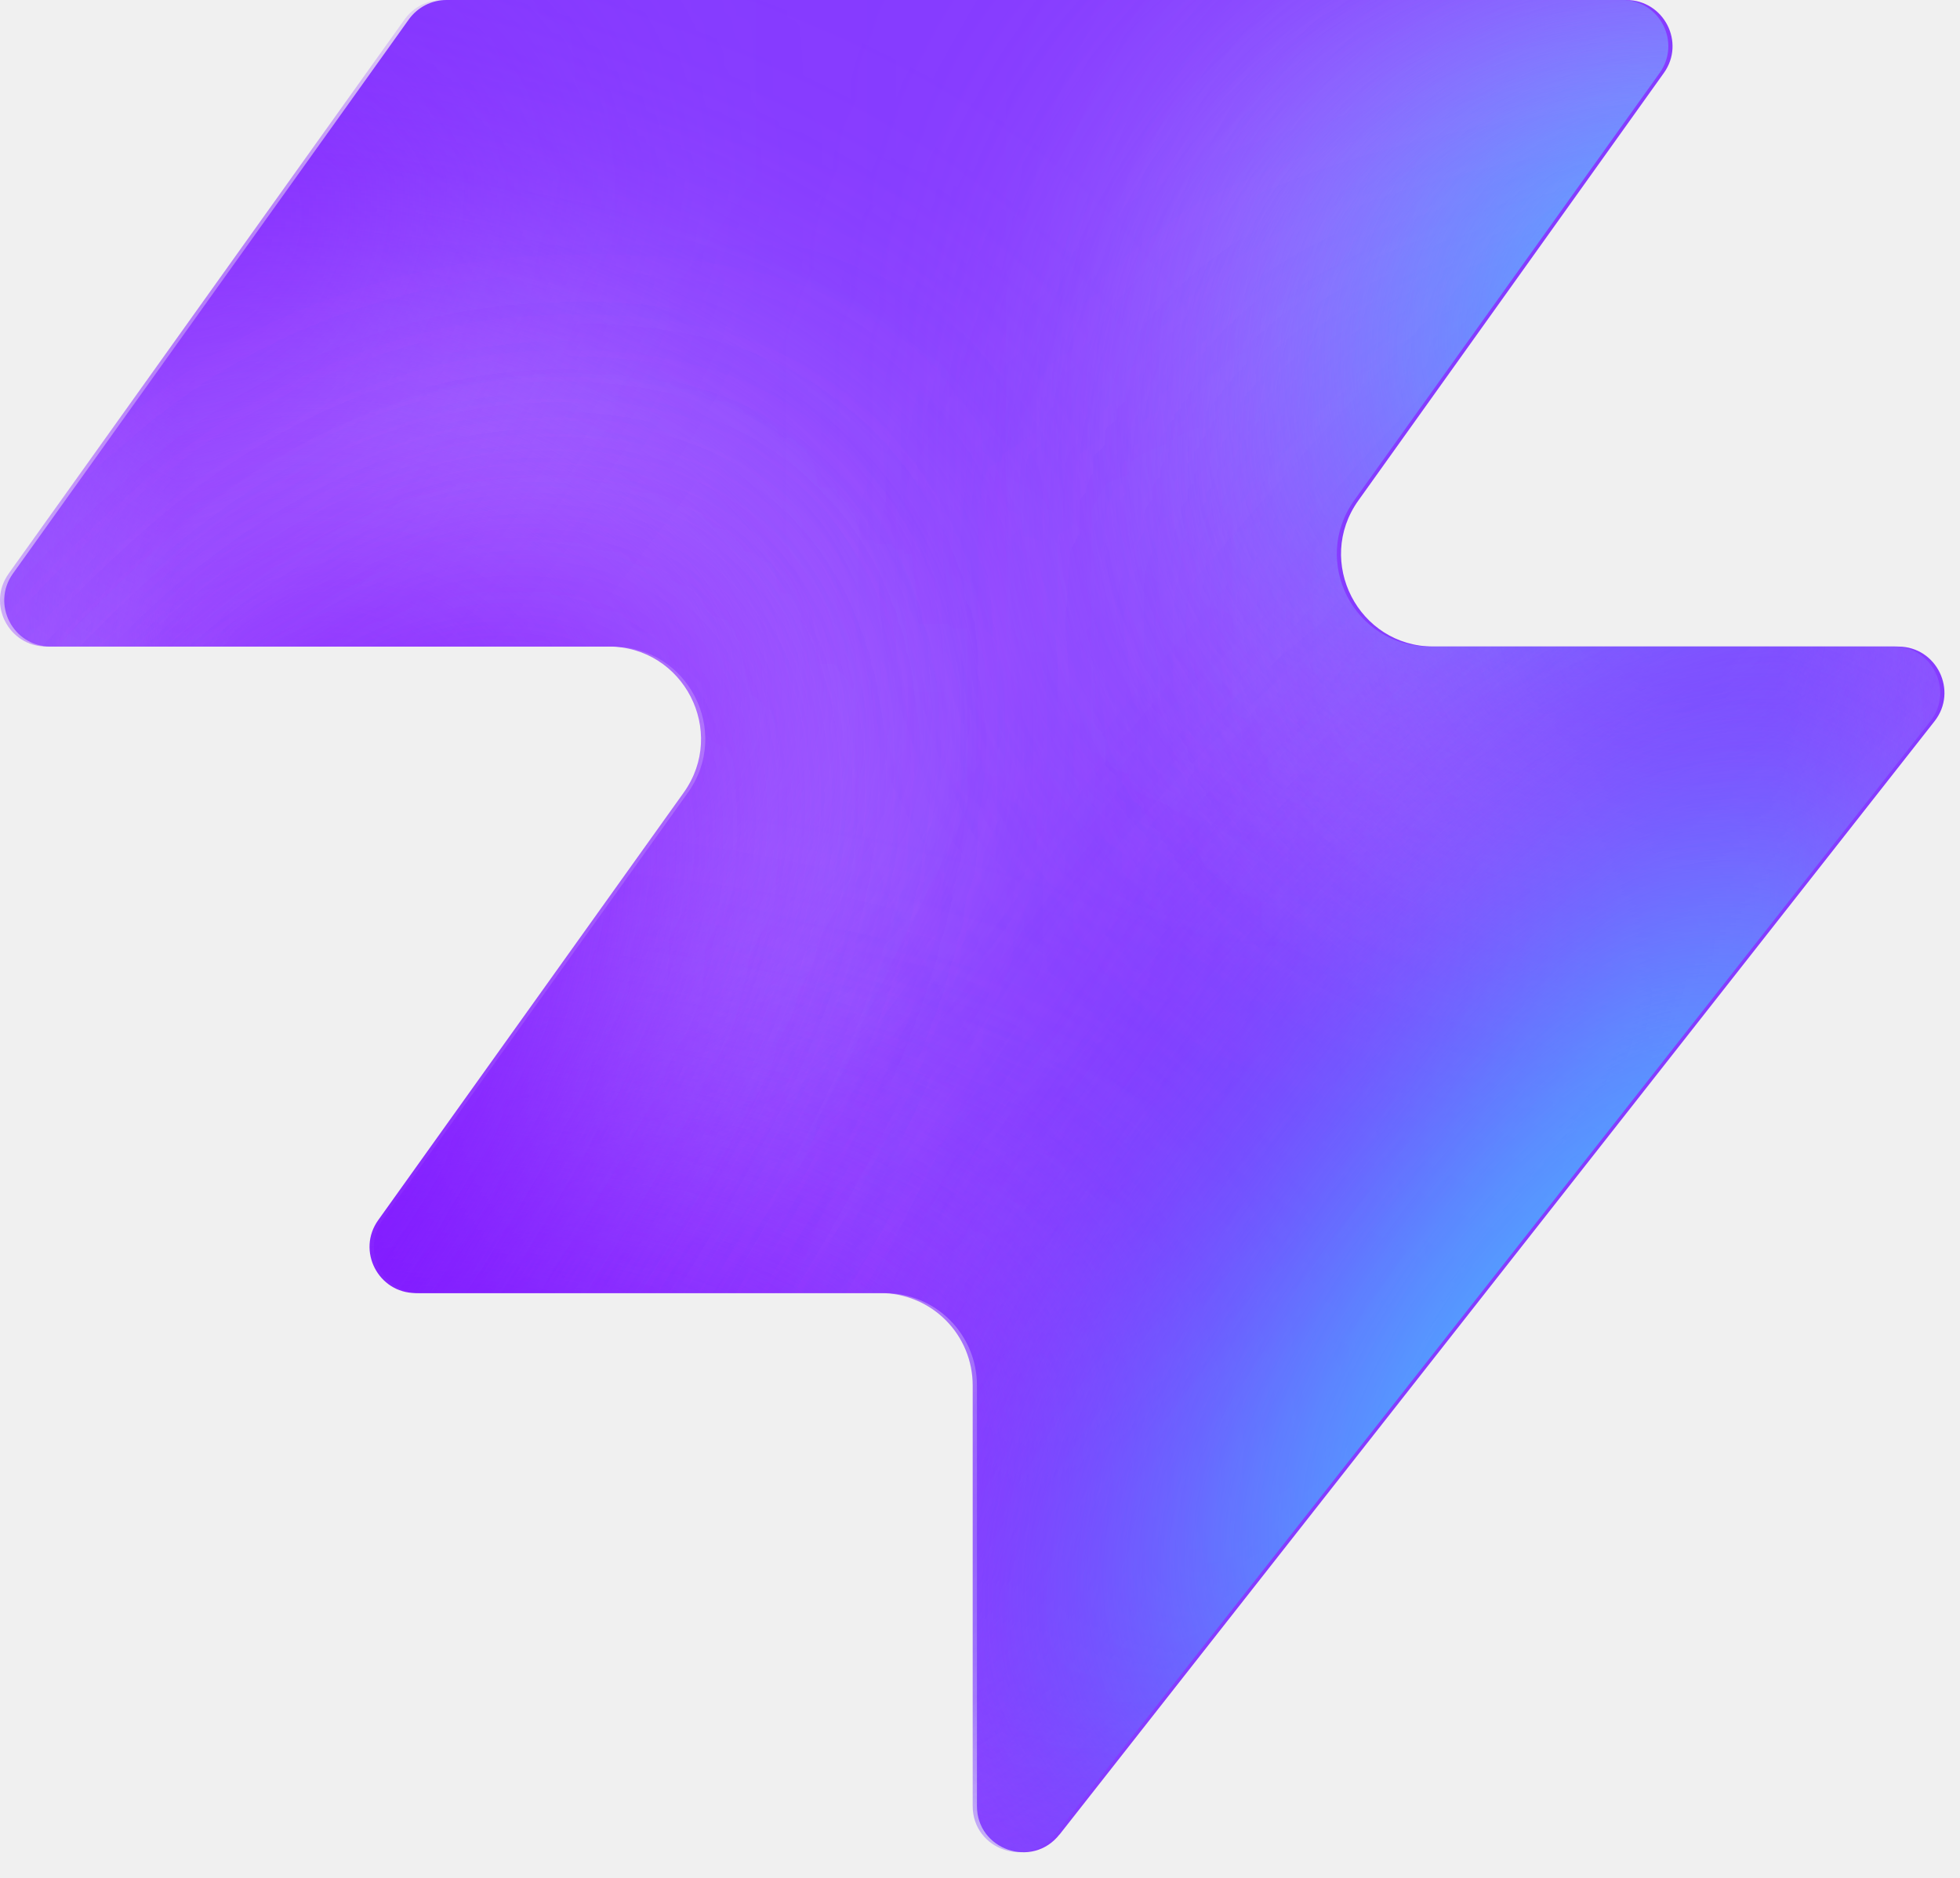
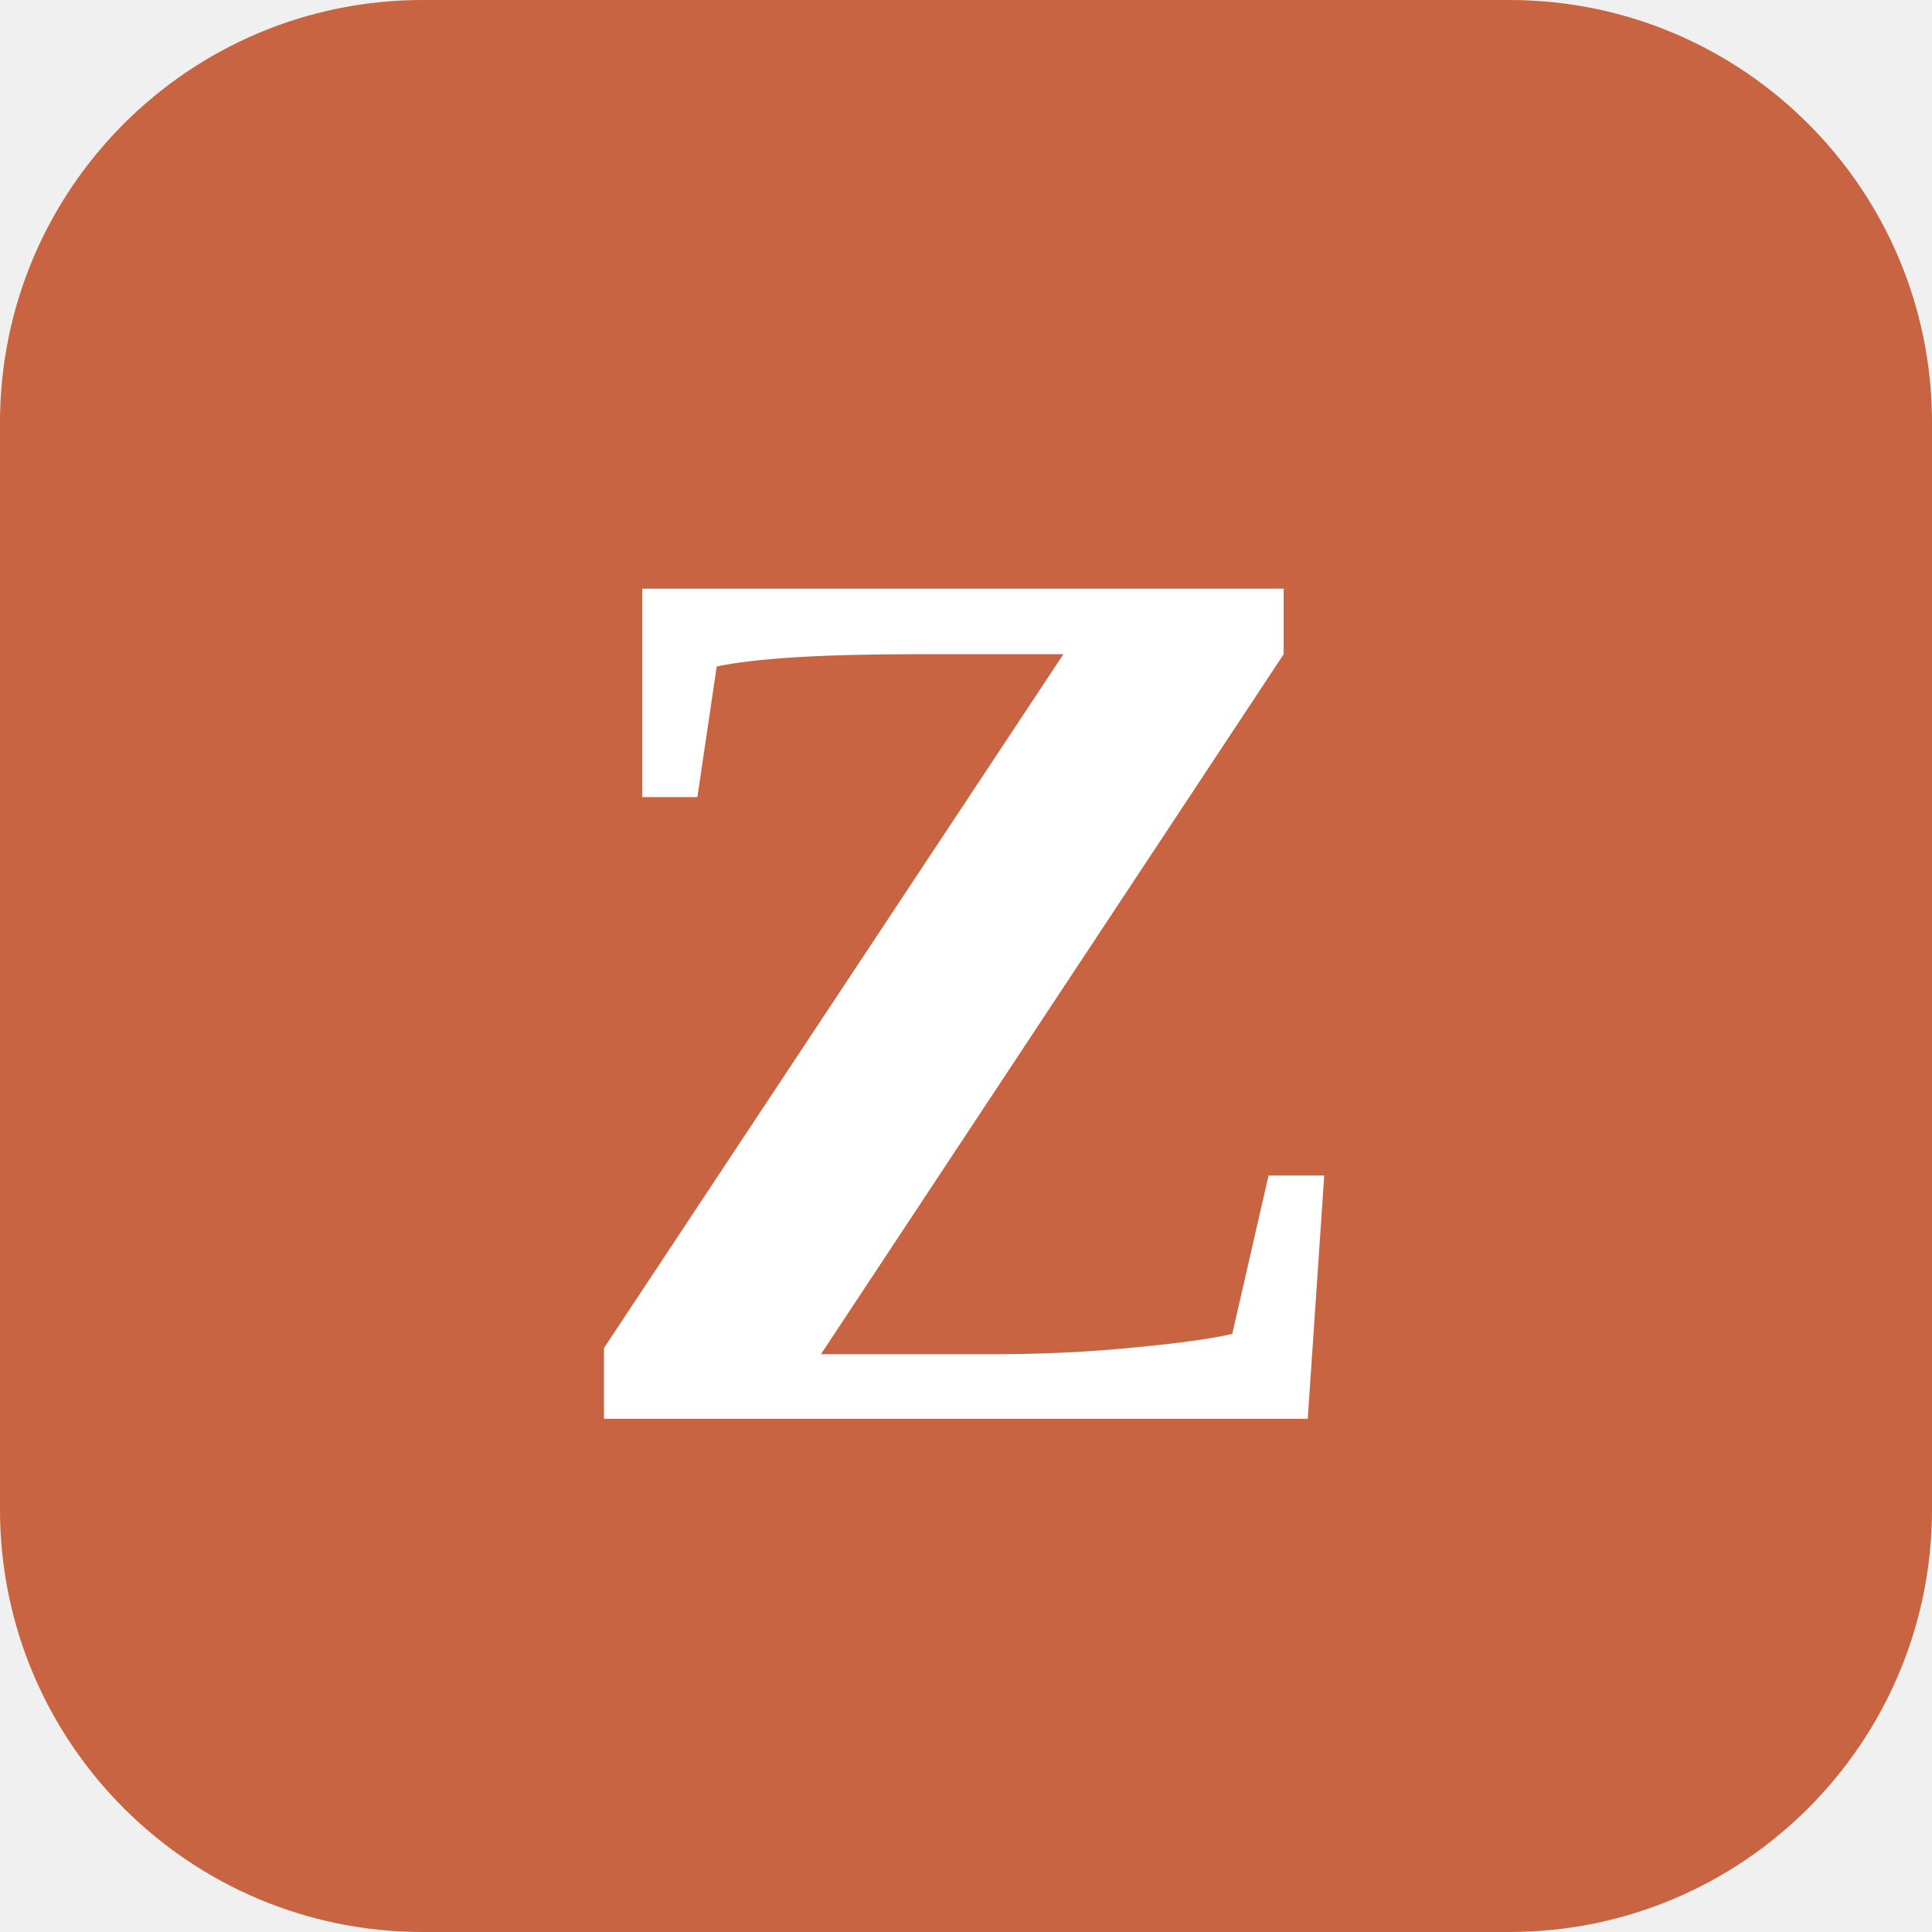
- <svg xmlns="http://www.w3.org/2000/svg" width="48" height="46" fill="none" viewBox="0 0 48 46">
-   <path fill="#863bff" d="M25.946 44.938c-.664.845-2.021.375-2.021-.698V33.937a2.26 2.26 0 0 0-2.262-2.262H10.287c-.92 0-1.456-1.04-.92-1.788l7.48-10.471c1.07-1.497 0-3.578-1.842-3.578H1.237c-.92 0-1.456-1.04-.92-1.788L10.013.474c.214-.297.556-.474.92-.474h28.894c.92 0 1.456 1.04.92 1.788l-7.48 10.471c-1.07 1.498 0 3.579 1.842 3.579h11.377c.943 0 1.473 1.088.89 1.83L25.947 44.94z" style="fill:#863bff;fill:color(display-p3 .525 .23 1);fill-opacity:1" />
-   <mask id="a" width="48" height="46" x="0" y="0" maskUnits="userSpaceOnUse" style="mask-type:alpha">
-     <path fill="#000" d="M25.842 44.938c-.664.844-2.021.375-2.021-.698V33.937a2.26 2.26 0 0 0-2.262-2.262H10.183c-.92 0-1.456-1.04-.92-1.788l7.48-10.471c1.07-1.498 0-3.579-1.842-3.579H1.133c-.92 0-1.456-1.04-.92-1.787L9.91.473c.214-.297.556-.474.92-.474h28.894c.92 0 1.456 1.04.92 1.788l-7.48 10.471c-1.07 1.498 0 3.578 1.842 3.578h11.377c.943 0 1.473 1.088.89 1.832L25.843 44.94z" style="fill:#000;fill-opacity:1" />
-   </mask>
-   <g mask="url(#a)">
-     <g filter="url(#b)">
-       <ellipse cx="5.508" cy="14.704" fill="#ede6ff" rx="5.508" ry="14.704" style="fill:#ede6ff;fill:color(display-p3 .927 .903 1);fill-opacity:1" transform="matrix(.00324 1 1 -.00324 -4.47 31.516)" />
-     </g>
-     <g filter="url(#c)">
-       <ellipse cx="10.399" cy="29.851" fill="#ede6ff" rx="10.399" ry="29.851" style="fill:#ede6ff;fill:color(display-p3 .927 .903 1);fill-opacity:1" transform="matrix(.00324 1 1 -.00324 -39.328 7.883)" />
-     </g>
-     <g filter="url(#d)">
-       <ellipse cx="5.508" cy="30.487" fill="#7e14ff" rx="5.508" ry="30.487" style="fill:#7e14ff;fill:color(display-p3 .492 .077 1);fill-opacity:1" transform="rotate(89.814 -25.913 -14.639)scale(1 -1)" />
-     </g>
-     <g filter="url(#e)">
-       <ellipse cx="5.508" cy="30.599" fill="#7e14ff" rx="5.508" ry="30.599" style="fill:#7e14ff;fill:color(display-p3 .492 .077 1);fill-opacity:1" transform="rotate(89.814 -32.644 -3.334)scale(1 -1)" />
-     </g>
-     <g filter="url(#f)">
-       <ellipse cx="5.508" cy="30.599" fill="#7e14ff" rx="5.508" ry="30.599" style="fill:#7e14ff;fill:color(display-p3 .492 .077 1);fill-opacity:1" transform="matrix(.00324 1 1 -.00324 -34.34 30.47)" />
-     </g>
-     <g filter="url(#g)">
-       <ellipse cx="14.072" cy="22.078" fill="#ede6ff" rx="14.072" ry="22.078" style="fill:#ede6ff;fill:color(display-p3 .927 .903 1);fill-opacity:1" transform="rotate(93.35 24.506 48.493)scale(-1 1)" />
-     </g>
-     <g filter="url(#h)">
-       <ellipse cx="3.47" cy="21.501" fill="#7e14ff" rx="3.47" ry="21.501" style="fill:#7e14ff;fill:color(display-p3 .492 .077 1);fill-opacity:1" transform="rotate(89.009 28.708 47.59)scale(-1 1)" />
-     </g>
-     <g filter="url(#i)">
-       <ellipse cx="3.47" cy="21.501" fill="#7e14ff" rx="3.47" ry="21.501" style="fill:#7e14ff;fill:color(display-p3 .492 .077 1);fill-opacity:1" transform="rotate(89.009 28.708 47.59)scale(-1 1)" />
-     </g>
-     <g filter="url(#j)">
-       <ellipse cx=".387" cy="8.972" fill="#7e14ff" rx="4.407" ry="29.108" style="fill:#7e14ff;fill:color(display-p3 .492 .077 1);fill-opacity:1" transform="rotate(39.51 .387 8.972)" />
-     </g>
-     <g filter="url(#k)">
-       <ellipse cx="47.523" cy="-6.092" fill="#7e14ff" rx="4.407" ry="29.108" style="fill:#7e14ff;fill:color(display-p3 .492 .077 1);fill-opacity:1" transform="rotate(37.892 47.523 -6.092)" />
-     </g>
-     <g filter="url(#l)">
-       <ellipse cx="41.412" cy="6.333" fill="#47bfff" rx="5.971" ry="9.665" style="fill:#47bfff;fill:color(display-p3 .28 .748 1);fill-opacity:1" transform="rotate(37.892 41.412 6.333)" />
-     </g>
-     <g filter="url(#m)">
-       <ellipse cx="-1.879" cy="38.332" fill="#7e14ff" rx="4.407" ry="29.108" style="fill:#7e14ff;fill:color(display-p3 .492 .077 1);fill-opacity:1" transform="rotate(37.892 -1.88 38.332)" />
-     </g>
-     <g filter="url(#n)">
-       <ellipse cx="-1.879" cy="38.332" fill="#7e14ff" rx="4.407" ry="29.108" style="fill:#7e14ff;fill:color(display-p3 .492 .077 1);fill-opacity:1" transform="rotate(37.892 -1.88 38.332)" />
-     </g>
-     <g filter="url(#o)">
-       <ellipse cx="35.651" cy="29.907" fill="#7e14ff" rx="4.407" ry="29.108" style="fill:#7e14ff;fill:color(display-p3 .492 .077 1);fill-opacity:1" transform="rotate(37.892 35.651 29.907)" />
-     </g>
-     <g filter="url(#p)">
-       <ellipse cx="38.418" cy="32.4" fill="#47bfff" rx="5.971" ry="15.297" style="fill:#47bfff;fill:color(display-p3 .28 .748 1);fill-opacity:1" transform="rotate(37.892 38.418 32.4)" />
-     </g>
-   </g>
-   <defs>
-     <filter id="b" width="60.045" height="41.654" x="-19.77" y="16.149" color-interpolation-filters="sRGB" filterUnits="userSpaceOnUse">
-       <feFlood flood-opacity="0" result="BackgroundImageFix" />
-       <feBlend in="SourceGraphic" in2="BackgroundImageFix" result="shape" />
-       <feGaussianBlur result="effect1_foregroundBlur_2002_17158" stdDeviation="7.659" />
-     </filter>
-     <filter id="c" width="90.34" height="51.437" x="-54.613" y="-7.533" color-interpolation-filters="sRGB" filterUnits="userSpaceOnUse">
-       <feFlood flood-opacity="0" result="BackgroundImageFix" />
-       <feBlend in="SourceGraphic" in2="BackgroundImageFix" result="shape" />
-       <feGaussianBlur result="effect1_foregroundBlur_2002_17158" stdDeviation="7.659" />
-     </filter>
-     <filter id="d" width="79.355" height="29.4" x="-49.64" y="2.03" color-interpolation-filters="sRGB" filterUnits="userSpaceOnUse">
-       <feFlood flood-opacity="0" result="BackgroundImageFix" />
-       <feBlend in="SourceGraphic" in2="BackgroundImageFix" result="shape" />
-       <feGaussianBlur result="effect1_foregroundBlur_2002_17158" stdDeviation="4.596" />
-     </filter>
-     <filter id="e" width="79.579" height="29.4" x="-45.045" y="20.029" color-interpolation-filters="sRGB" filterUnits="userSpaceOnUse">
-       <feFlood flood-opacity="0" result="BackgroundImageFix" />
-       <feBlend in="SourceGraphic" in2="BackgroundImageFix" result="shape" />
-       <feGaussianBlur result="effect1_foregroundBlur_2002_17158" stdDeviation="4.596" />
-     </filter>
-     <filter id="f" width="79.579" height="29.4" x="-43.513" y="21.178" color-interpolation-filters="sRGB" filterUnits="userSpaceOnUse">
-       <feFlood flood-opacity="0" result="BackgroundImageFix" />
-       <feBlend in="SourceGraphic" in2="BackgroundImageFix" result="shape" />
-       <feGaussianBlur result="effect1_foregroundBlur_2002_17158" stdDeviation="4.596" />
-     </filter>
-     <filter id="g" width="74.749" height="58.852" x="15.756" y="-17.901" color-interpolation-filters="sRGB" filterUnits="userSpaceOnUse">
-       <feFlood flood-opacity="0" result="BackgroundImageFix" />
-       <feBlend in="SourceGraphic" in2="BackgroundImageFix" result="shape" />
-       <feGaussianBlur result="effect1_foregroundBlur_2002_17158" stdDeviation="7.659" />
-     </filter>
-     <filter id="h" width="61.377" height="25.362" x="23.548" y="2.284" color-interpolation-filters="sRGB" filterUnits="userSpaceOnUse">
-       <feFlood flood-opacity="0" result="BackgroundImageFix" />
-       <feBlend in="SourceGraphic" in2="BackgroundImageFix" result="shape" />
-       <feGaussianBlur result="effect1_foregroundBlur_2002_17158" stdDeviation="4.596" />
-     </filter>
-     <filter id="i" width="61.377" height="25.362" x="23.548" y="2.284" color-interpolation-filters="sRGB" filterUnits="userSpaceOnUse">
-       <feFlood flood-opacity="0" result="BackgroundImageFix" />
-       <feBlend in="SourceGraphic" in2="BackgroundImageFix" result="shape" />
-       <feGaussianBlur result="effect1_foregroundBlur_2002_17158" stdDeviation="4.596" />
-     </filter>
-     <filter id="j" width="56.045" height="63.649" x="-27.636" y="-22.853" color-interpolation-filters="sRGB" filterUnits="userSpaceOnUse">
-       <feFlood flood-opacity="0" result="BackgroundImageFix" />
-       <feBlend in="SourceGraphic" in2="BackgroundImageFix" result="shape" />
-       <feGaussianBlur result="effect1_foregroundBlur_2002_17158" stdDeviation="4.596" />
-     </filter>
-     <filter id="k" width="54.814" height="64.646" x="20.116" y="-38.415" color-interpolation-filters="sRGB" filterUnits="userSpaceOnUse">
-       <feFlood flood-opacity="0" result="BackgroundImageFix" />
-       <feBlend in="SourceGraphic" in2="BackgroundImageFix" result="shape" />
-       <feGaussianBlur result="effect1_foregroundBlur_2002_17158" stdDeviation="4.596" />
-     </filter>
-     <filter id="l" width="33.541" height="35.313" x="24.641" y="-11.323" color-interpolation-filters="sRGB" filterUnits="userSpaceOnUse">
-       <feFlood flood-opacity="0" result="BackgroundImageFix" />
-       <feBlend in="SourceGraphic" in2="BackgroundImageFix" result="shape" />
-       <feGaussianBlur result="effect1_foregroundBlur_2002_17158" stdDeviation="4.596" />
-     </filter>
-     <filter id="m" width="54.814" height="64.646" x="-29.286" y="6.009" color-interpolation-filters="sRGB" filterUnits="userSpaceOnUse">
-       <feFlood flood-opacity="0" result="BackgroundImageFix" />
-       <feBlend in="SourceGraphic" in2="BackgroundImageFix" result="shape" />
-       <feGaussianBlur result="effect1_foregroundBlur_2002_17158" stdDeviation="4.596" />
-     </filter>
-     <filter id="n" width="54.814" height="64.646" x="-29.286" y="6.009" color-interpolation-filters="sRGB" filterUnits="userSpaceOnUse">
-       <feFlood flood-opacity="0" result="BackgroundImageFix" />
-       <feBlend in="SourceGraphic" in2="BackgroundImageFix" result="shape" />
-       <feGaussianBlur result="effect1_foregroundBlur_2002_17158" stdDeviation="4.596" />
-     </filter>
-     <filter id="o" width="54.814" height="64.646" x="8.244" y="-2.416" color-interpolation-filters="sRGB" filterUnits="userSpaceOnUse">
-       <feFlood flood-opacity="0" result="BackgroundImageFix" />
-       <feBlend in="SourceGraphic" in2="BackgroundImageFix" result="shape" />
-       <feGaussianBlur result="effect1_foregroundBlur_2002_17158" stdDeviation="4.596" />
-     </filter>
-     <filter id="p" width="39.409" height="43.623" x="18.713" y="10.588" color-interpolation-filters="sRGB" filterUnits="userSpaceOnUse">
-       <feFlood flood-opacity="0" result="BackgroundImageFix" />
-       <feBlend in="SourceGraphic" in2="BackgroundImageFix" result="shape" />
-       <feGaussianBlur result="effect1_foregroundBlur_2002_17158" stdDeviation="4.596" />
-     </filter>
-   </defs>
+ <svg xmlns="http://www.w3.org/2000/svg" viewBox="0 0 64 64" width="64" height="64">
+   <rect width="64" height="64" rx="14" fill="#c96442" />
+   <text x="32" y="47" text-anchor="middle" font-family="Georgia, 'Times New Roman', serif" font-size="42" font-weight="600" fill="#ffffff">Z</text>
</svg>
